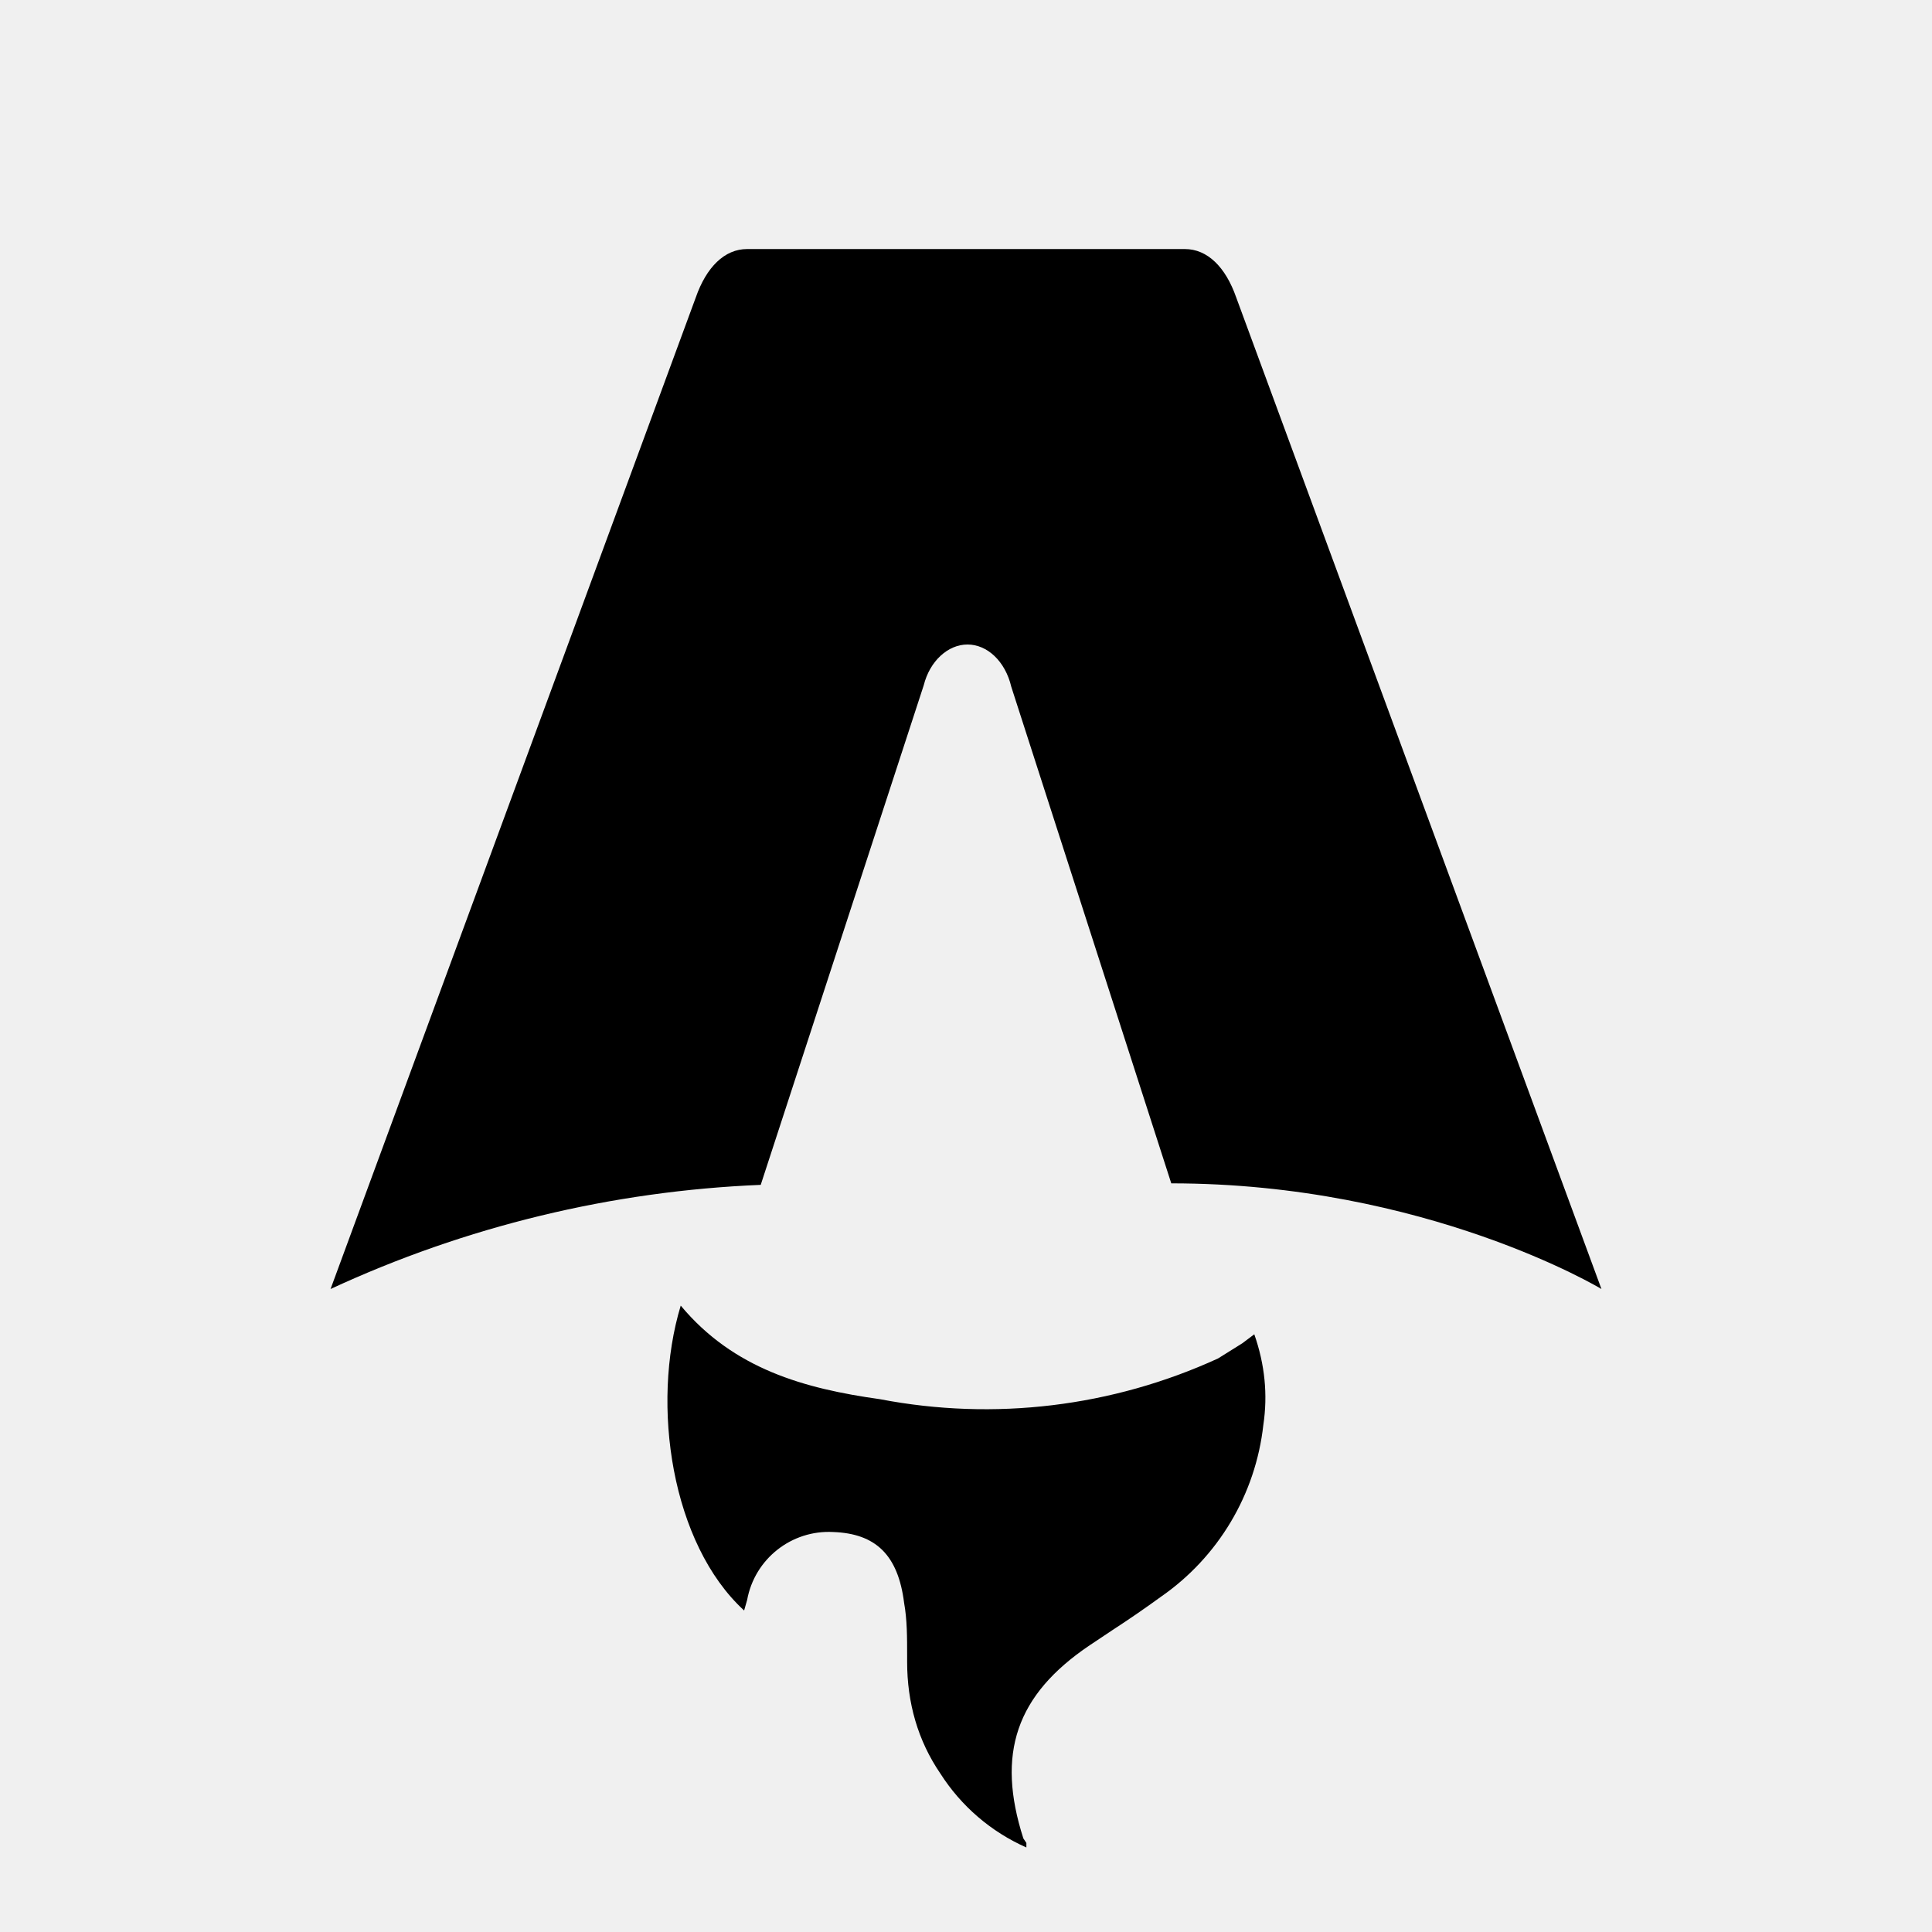
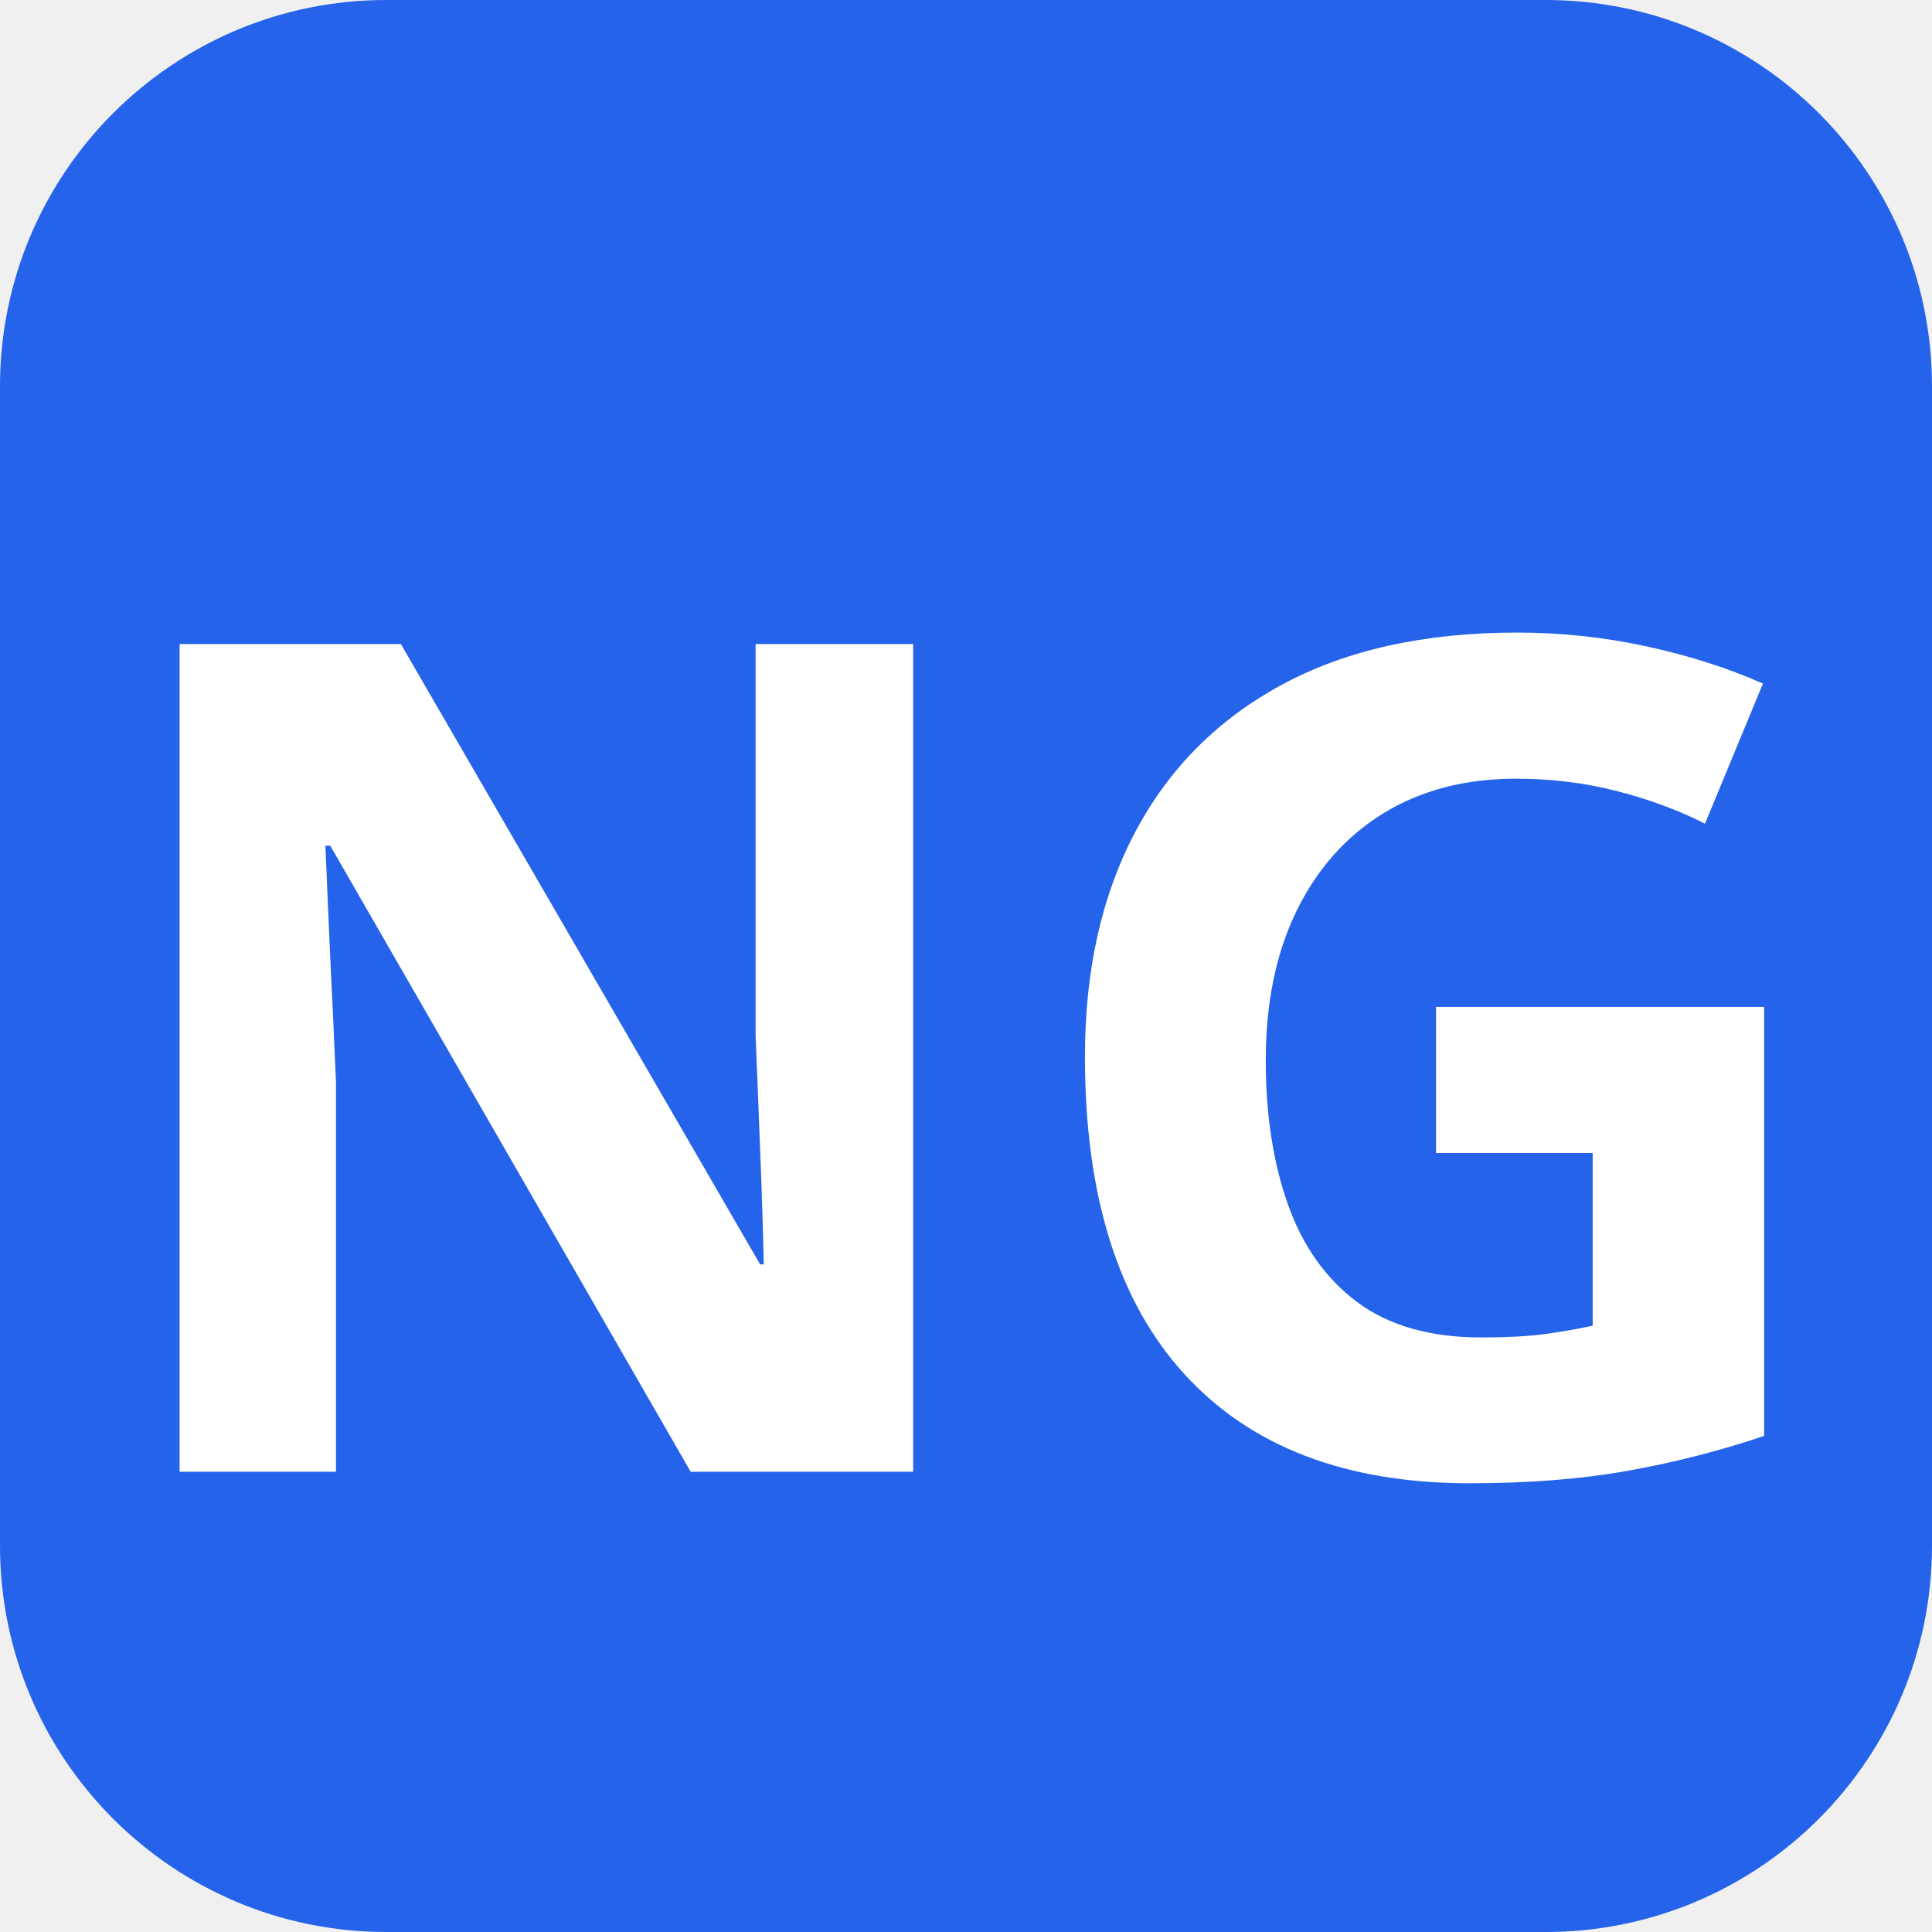
- <svg xmlns="http://www.w3.org/2000/svg" fill="none" viewBox="0 0 128 128">
-   <path d="M50.4 78.5a75.1 75.1 0 0 0-28.5 6.9l24.2-65.7c.7-2 1.9-3.2 3.4-3.2h29c1.5 0 2.7 1.2 3.4 3.2l24.2 65.7s-11.6-7-28.5-7L67 45.5c-.4-1.7-1.6-2.8-2.9-2.8-1.3 0-2.5 1.1-2.9 2.7L50.4 78.5Zm-1.1 28.2Zm-4.2-20.2c-2 6.6-.6 15.8 4.2 20.2a17.5 17.5 0 0 1 .2-.7 5.5 5.5 0 0 1 5.7-4.5c2.8.1 4.3 1.5 4.7 4.7.2 1.1.2 2.3.2 3.5v.4c0 2.7.7 5.2 2.2 7.4a13 13 0 0 0 5.7 4.9v-.3l-.2-.3c-1.8-5.6-.5-9.5 4.4-12.8l1.5-1a73 73 0 0 0 3.2-2.2 16 16 0 0 0 6.8-11.4c.3-2 .1-4-.6-6l-.8.6-1.6 1a37 37 0 0 1-22.4 2.7c-5-.7-9.7-2-13.2-6.2Z" />
+ <svg xmlns="http://www.w3.org/2000/svg" viewBox="0 0 100 100">
+   <rect width="100" height="100" rx="20" fill="#2563eb" />
+   <text x="50%" y="55%" dominant-baseline="middle" text-anchor="middle" font-family="system-ui, sans-serif" font-weight="bold" font-size="60" fill="white">
+     NG
+   </text>
  <style>
-         path { fill: #000; }
-         @media (prefers-color-scheme: dark) {
-             path { fill: #FFF; }
-         }
-     </style>
+     @media (prefers-color-scheme: dark) {
+       rect { fill: #60a5fa; } /* Lighter blue for dark mode */
+     }
+   </style>
</svg>
